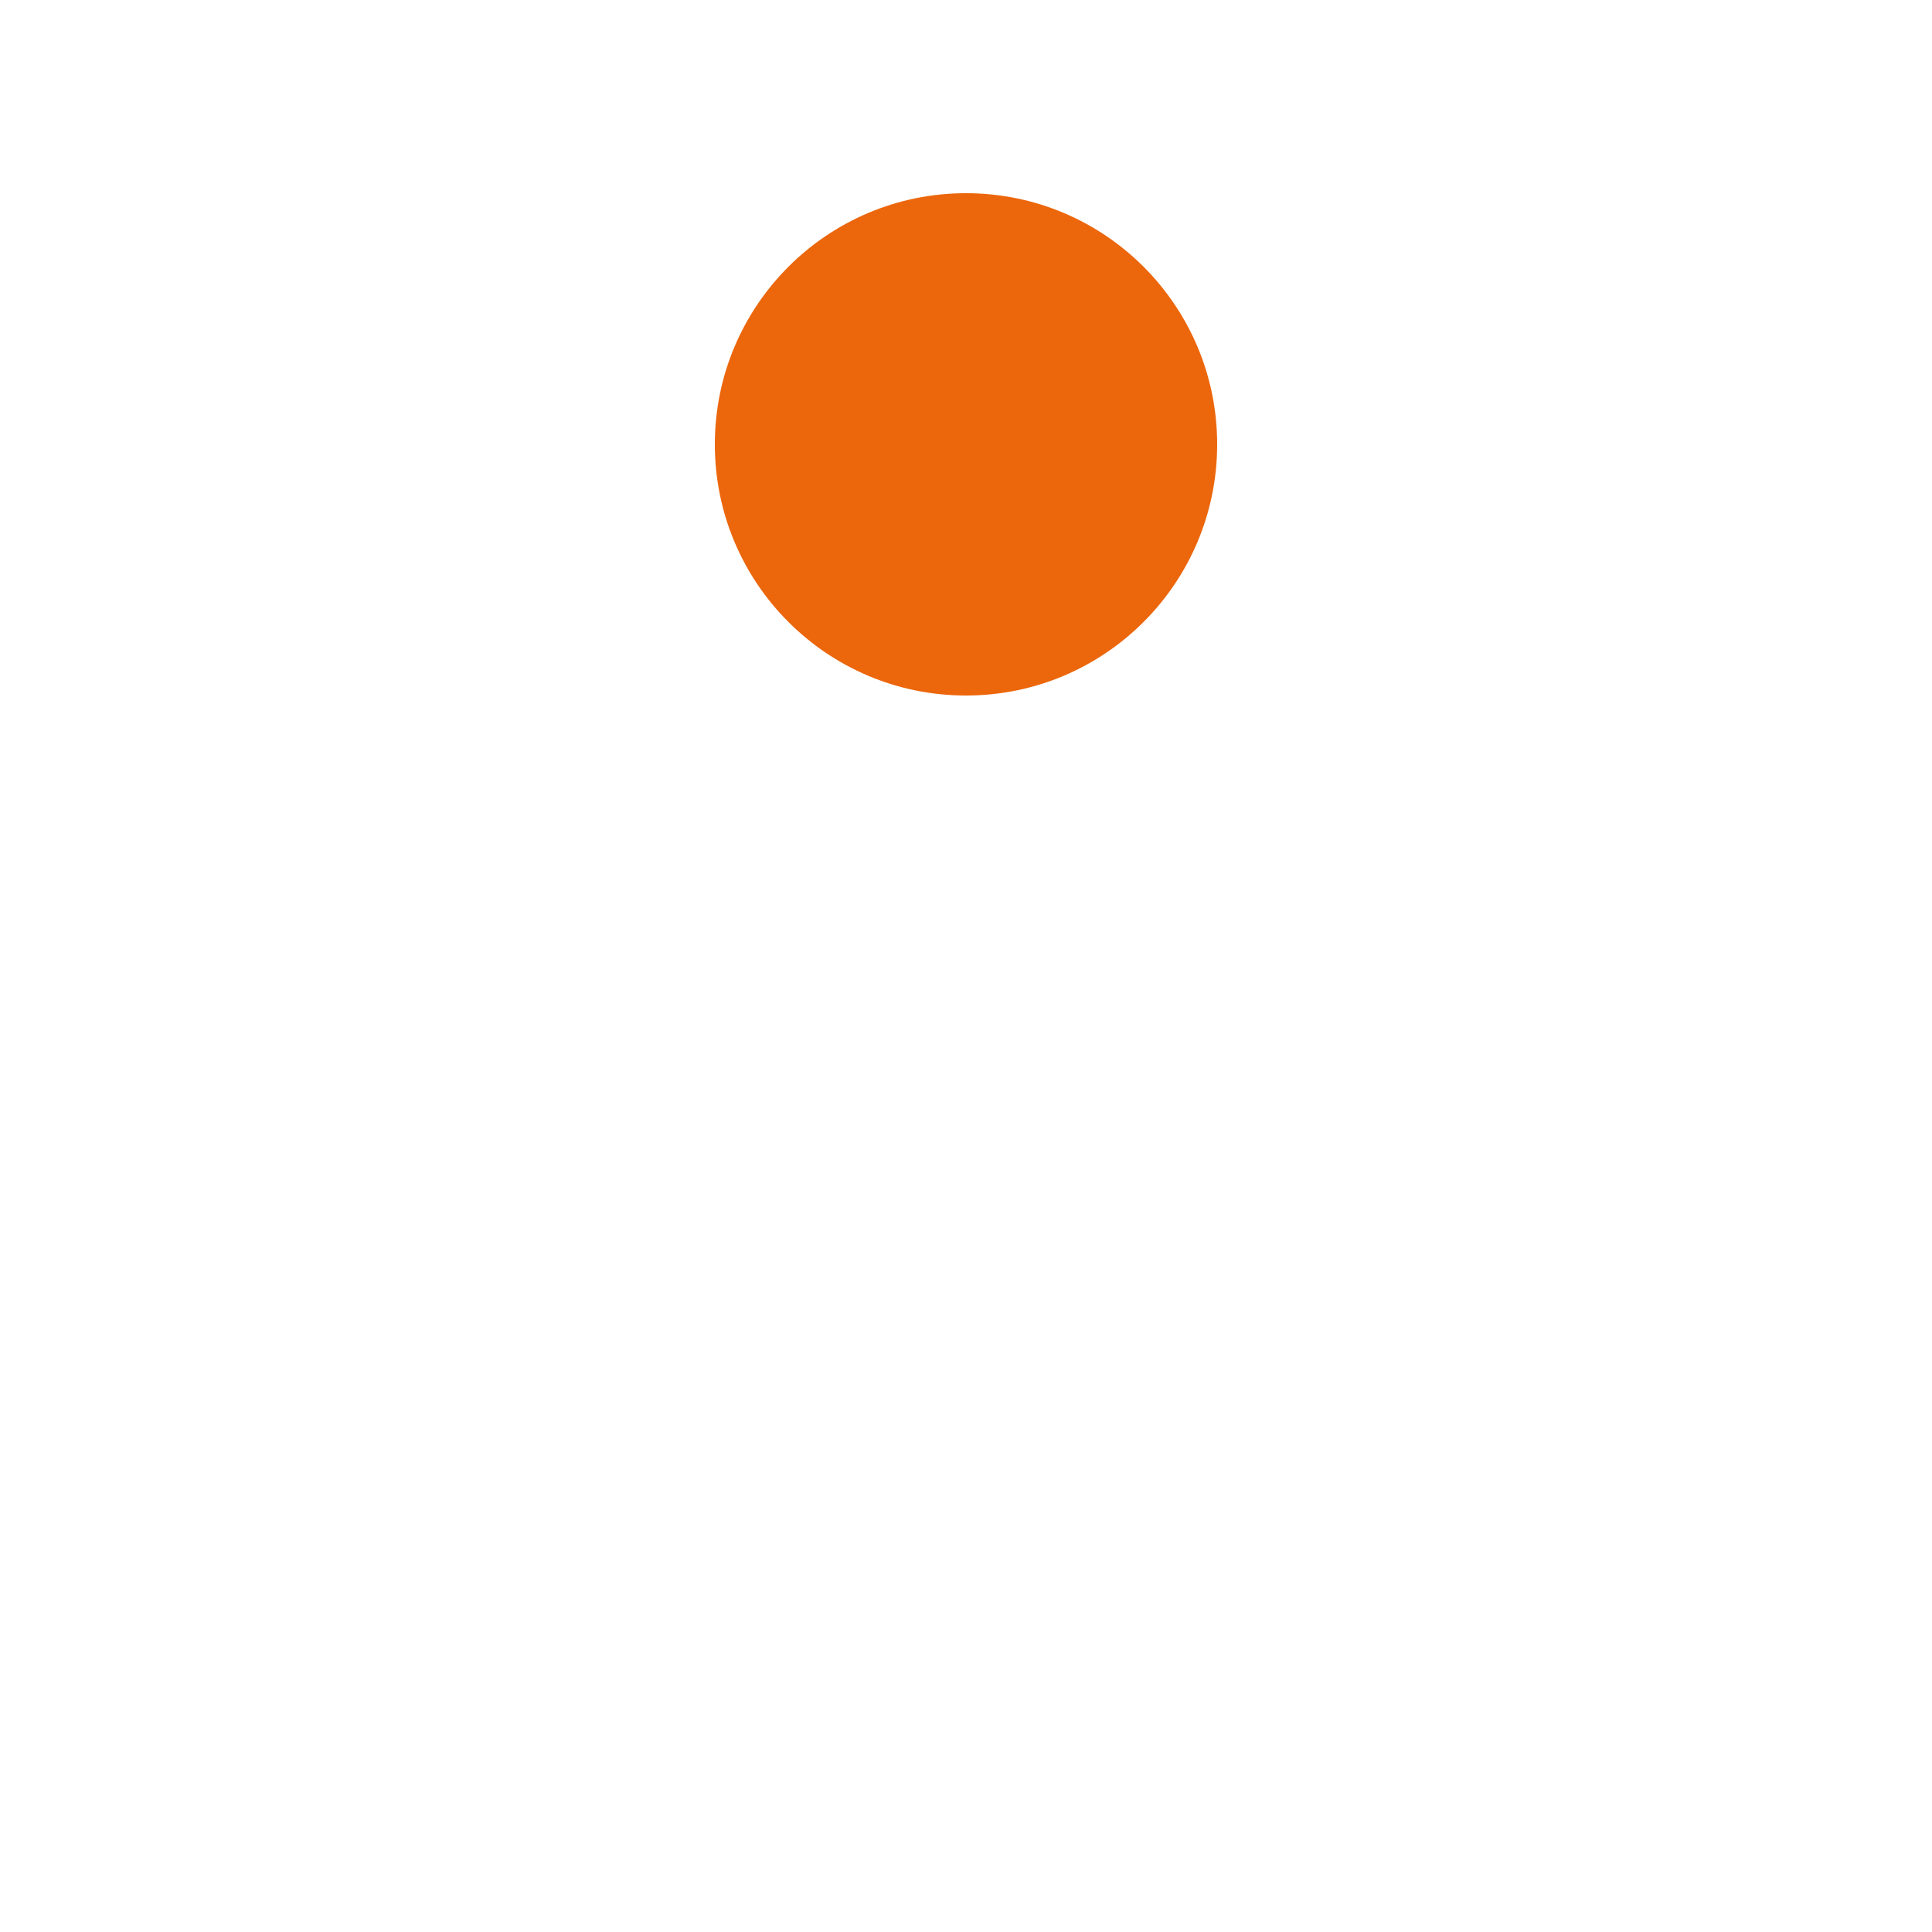
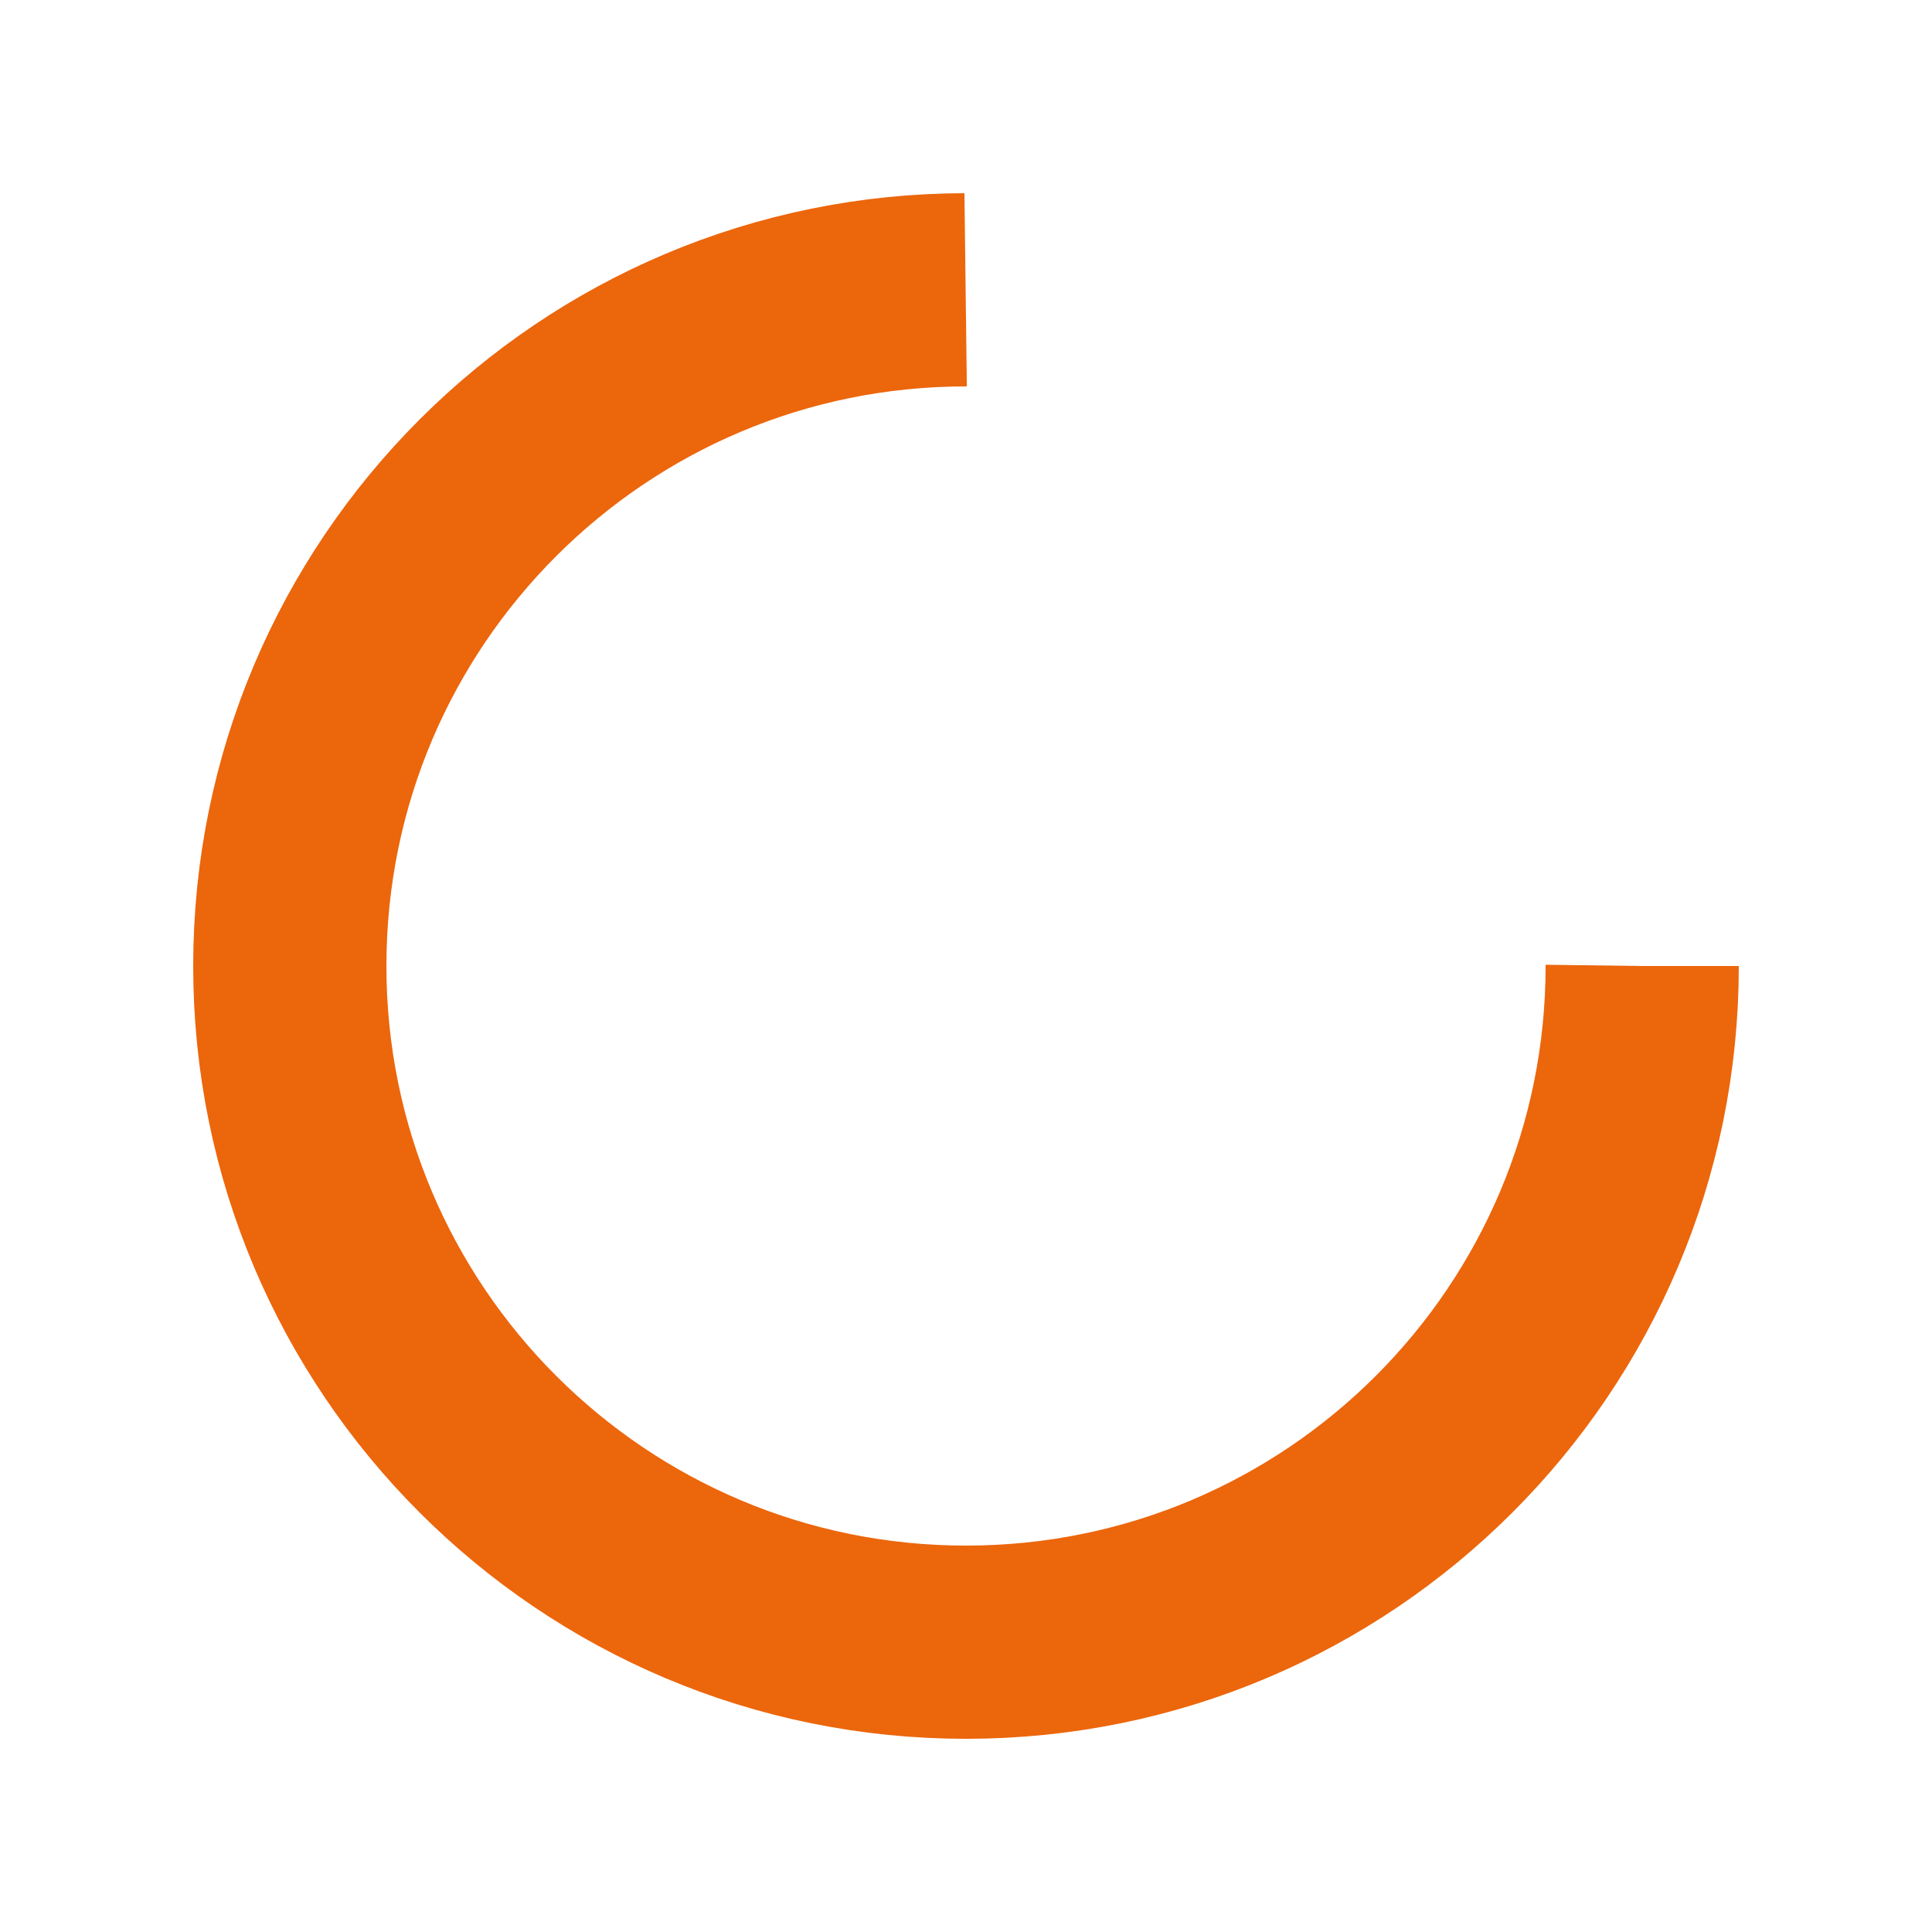
<svg xmlns="http://www.w3.org/2000/svg" style="margin: auto; background: none; display: block; shape-rendering: auto;" width="200px" height="200px" viewBox="0 0 100 100" preserveAspectRatio="xMidYMid">
-   <circle cx="50" cy="23" r="13" fill="#ec660c">
-     <animate attributeName="cy" dur="1s" repeatCount="indefinite" calcMode="spline" keySplines="0.45 0 0.9 0.55;0 0.45 0.55 0.9" keyTimes="0;0.5;1" values="23;77;23" />
+   <circle cx="50" cy="50" fill="none" stroke="#ec660c" stroke-width="10" r="35" stroke-dasharray="164.934 56.978">
+     <animateTransform attributeName="transform" type="rotate" repeatCount="indefinite" dur="1s" values="0 50 50;360 50 50" keyTimes="0;1" />
  </circle>
</svg>
